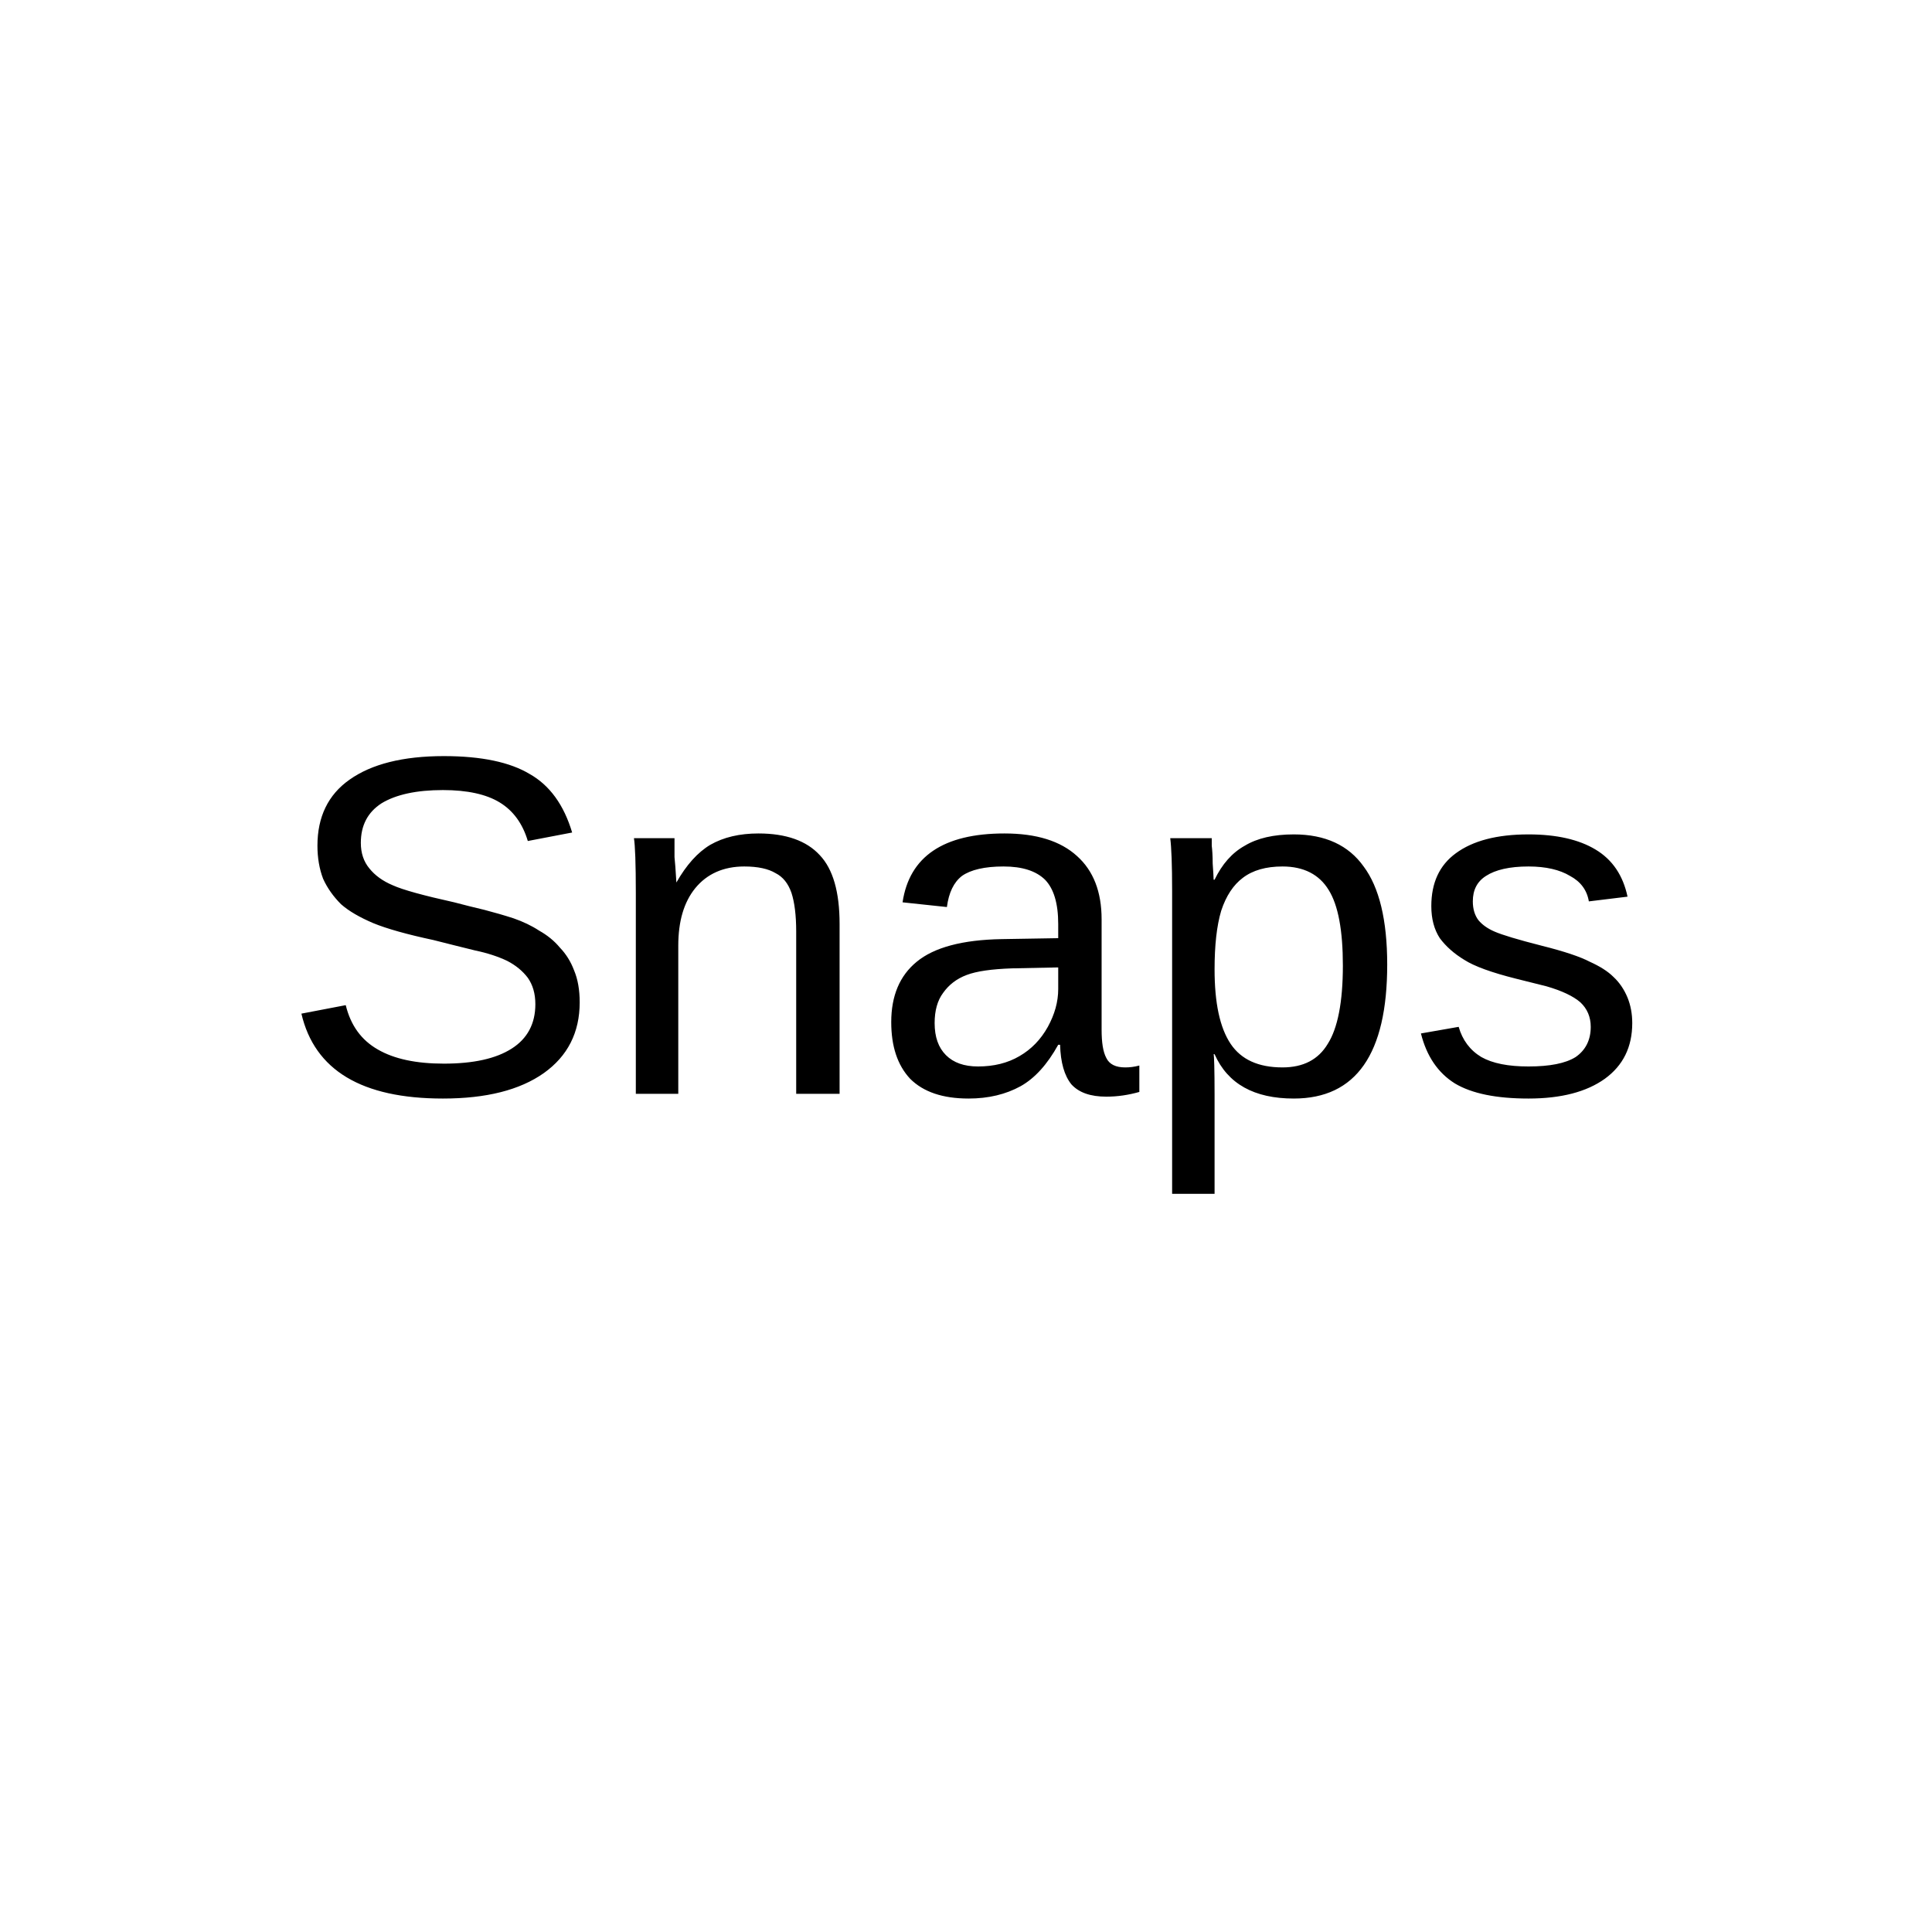
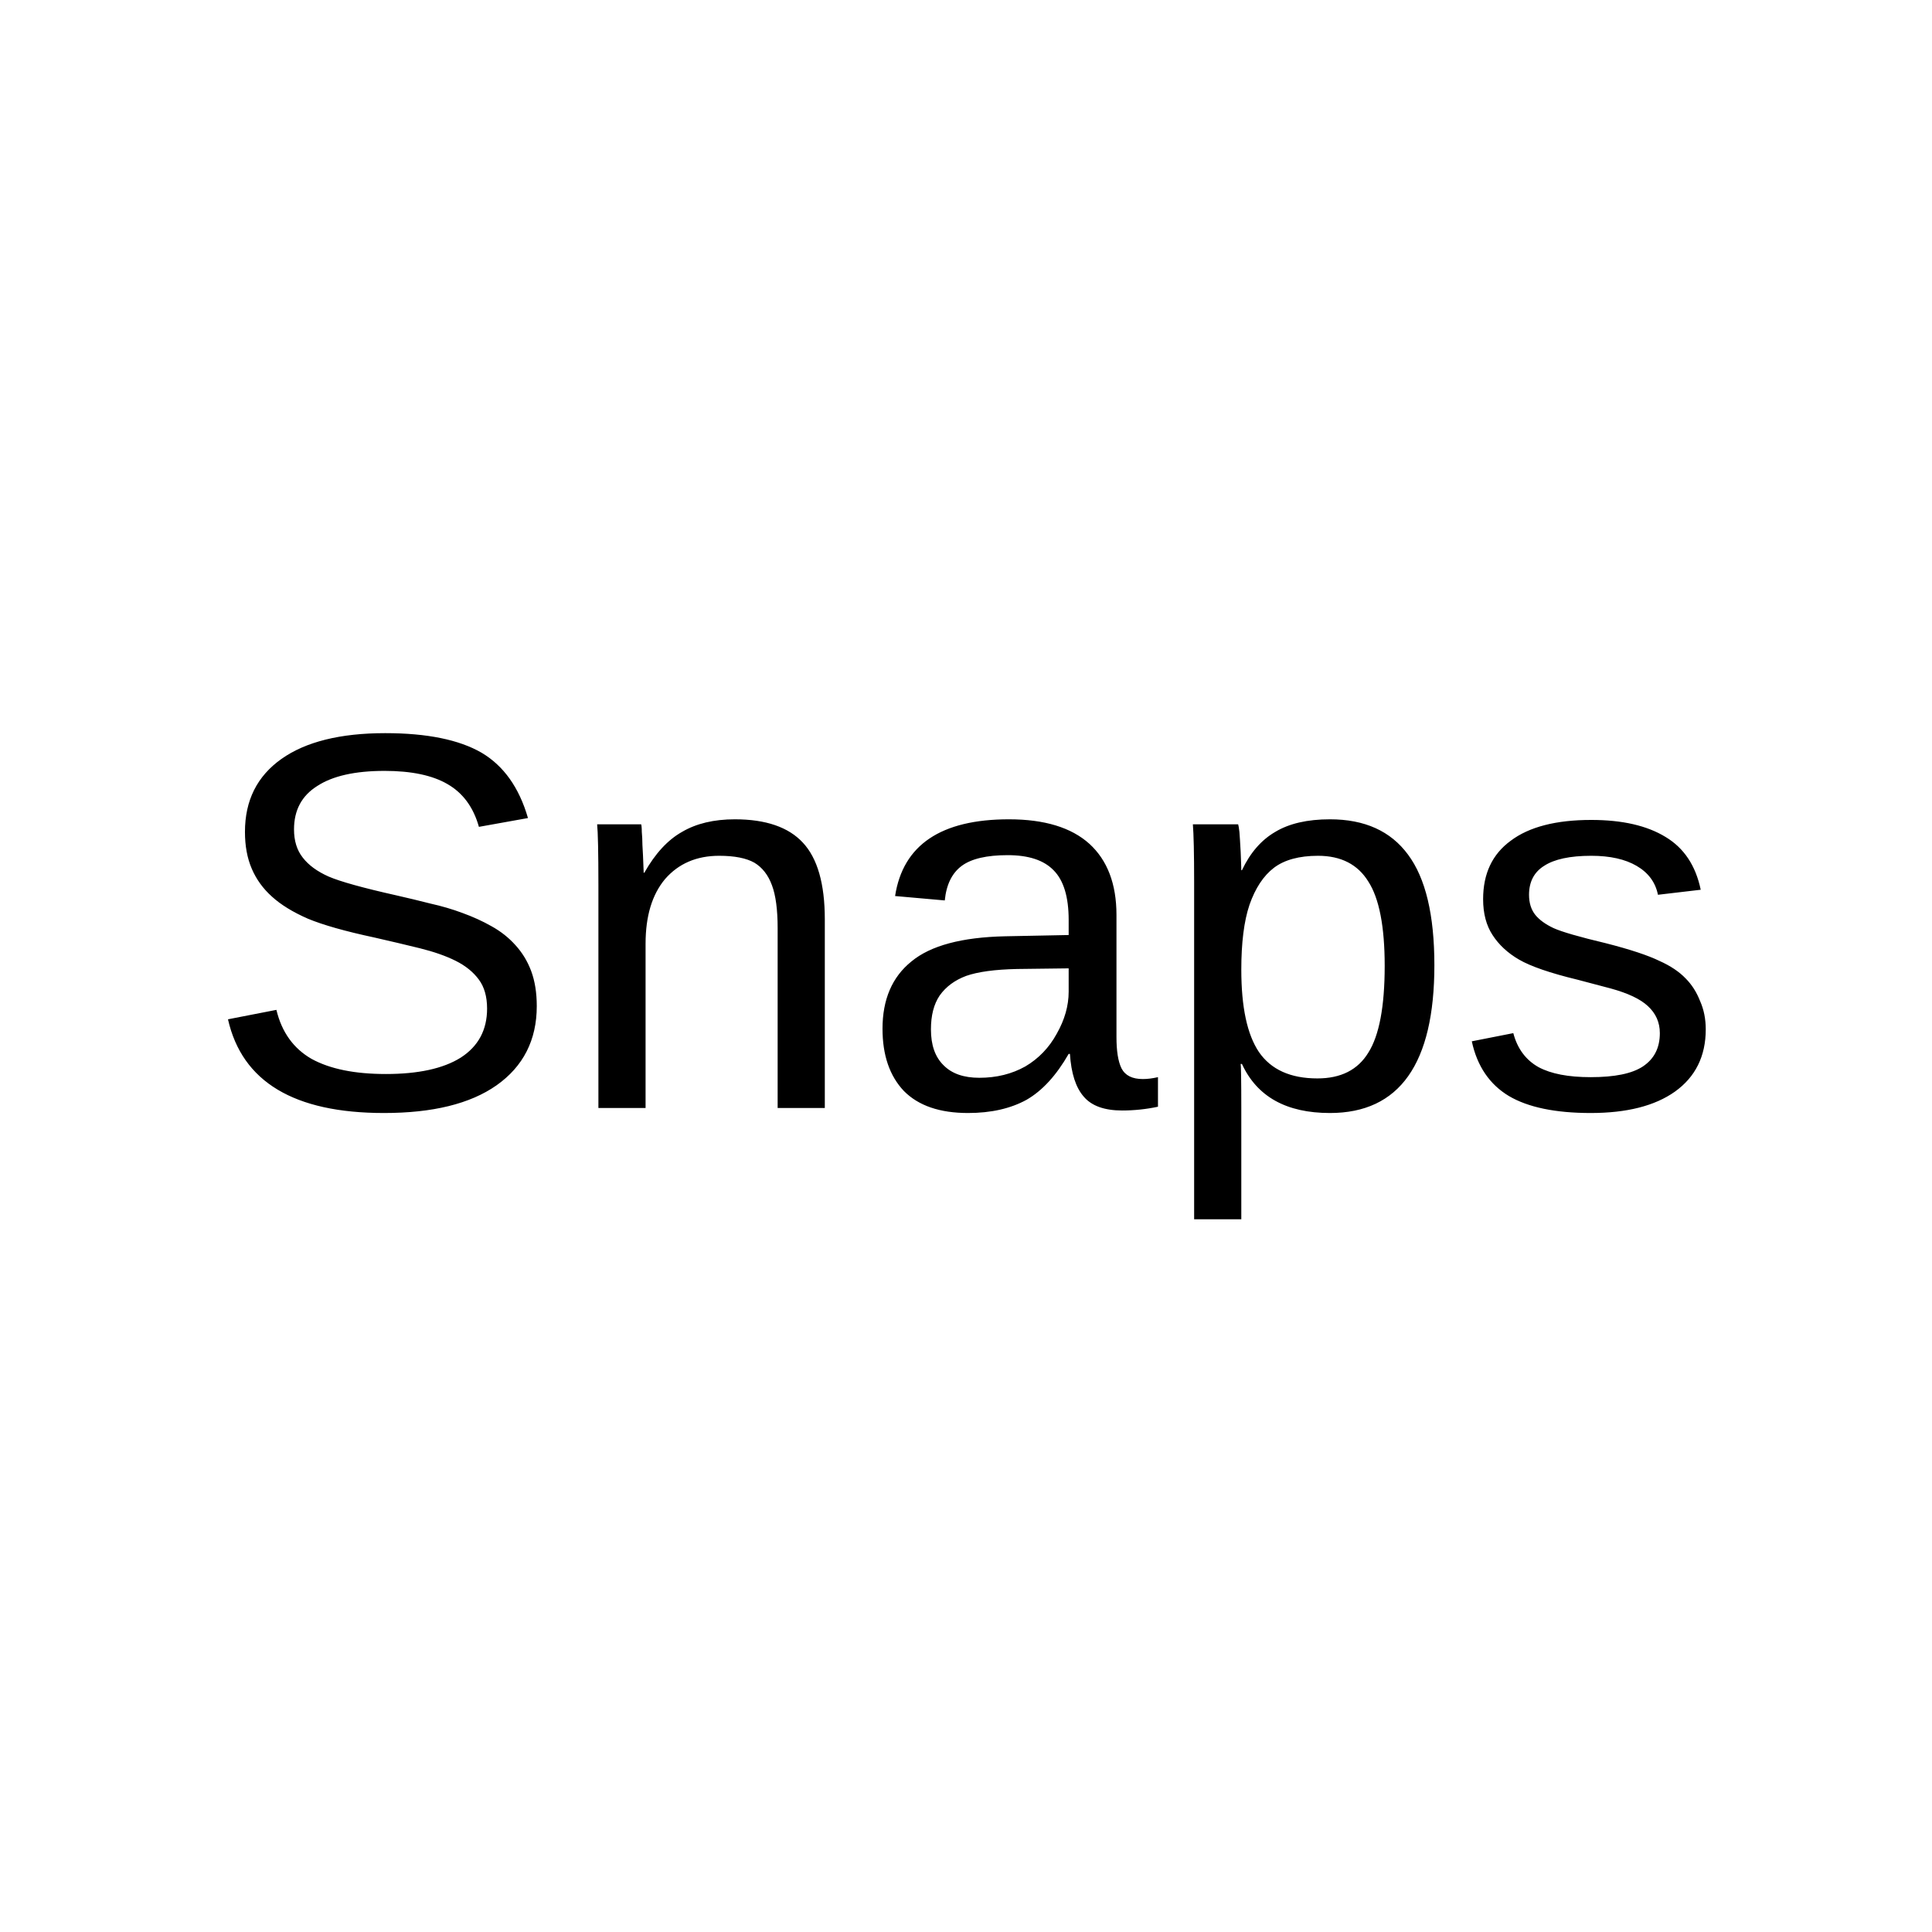
- <svg xmlns="http://www.w3.org/2000/svg" width="32" height="32" viewBox="0 0 32 32" version="1.1" id="svg8">
-   <defs id="defs8" />
-   <text xml:space="preserve" style="font-style:normal;font-variant:normal;font-weight:normal;font-stretch:normal;font-size:8px;font-family:Arial;-inkscape-font-specification:Arial;text-align:start;writing-mode:lr-tb;direction:ltr;text-anchor:start;fill:#000000;fill-opacity:1;stroke:none;stroke-width:0.949;stroke-linecap:square;stroke-dasharray:0.949, 0.949;stroke-dashoffset:0.19" x="4.633" y="18.117" id="text1">
-     <tspan id="tspan1" x="4.633" y="18.117" style="font-size:8px">Snaps</tspan>
+ <svg xmlns="http://www.w3.org/2000/svg" width="48" height="48" viewBox="0 0 48 48" version="1.1" id="svg8">
+   <defs id="defs8">
+     </defs>
+   <text xml:space="preserve" style="font-style:normal;font-variant:normal;font-weight:normal;font-stretch:normal;font-size:13.333px;font-family:Arial;-inkscape-font-specification:Arial;text-align:start;writing-mode:lr-tb;direction:ltr;text-anchor:start;fill:#000000;fill-opacity:1;stroke:none;stroke-width:1.423;stroke-linecap:square;stroke-dasharray:1.423, 1.423;stroke-dashoffset:0.285" x="5.055" y="27.529" id="text1">
+     <tspan id="tspan1" x="5.055" y="27.529" style="font-size:13.333px;stroke-width:1.423">Snaps</tspan>
  </text>
</svg>
